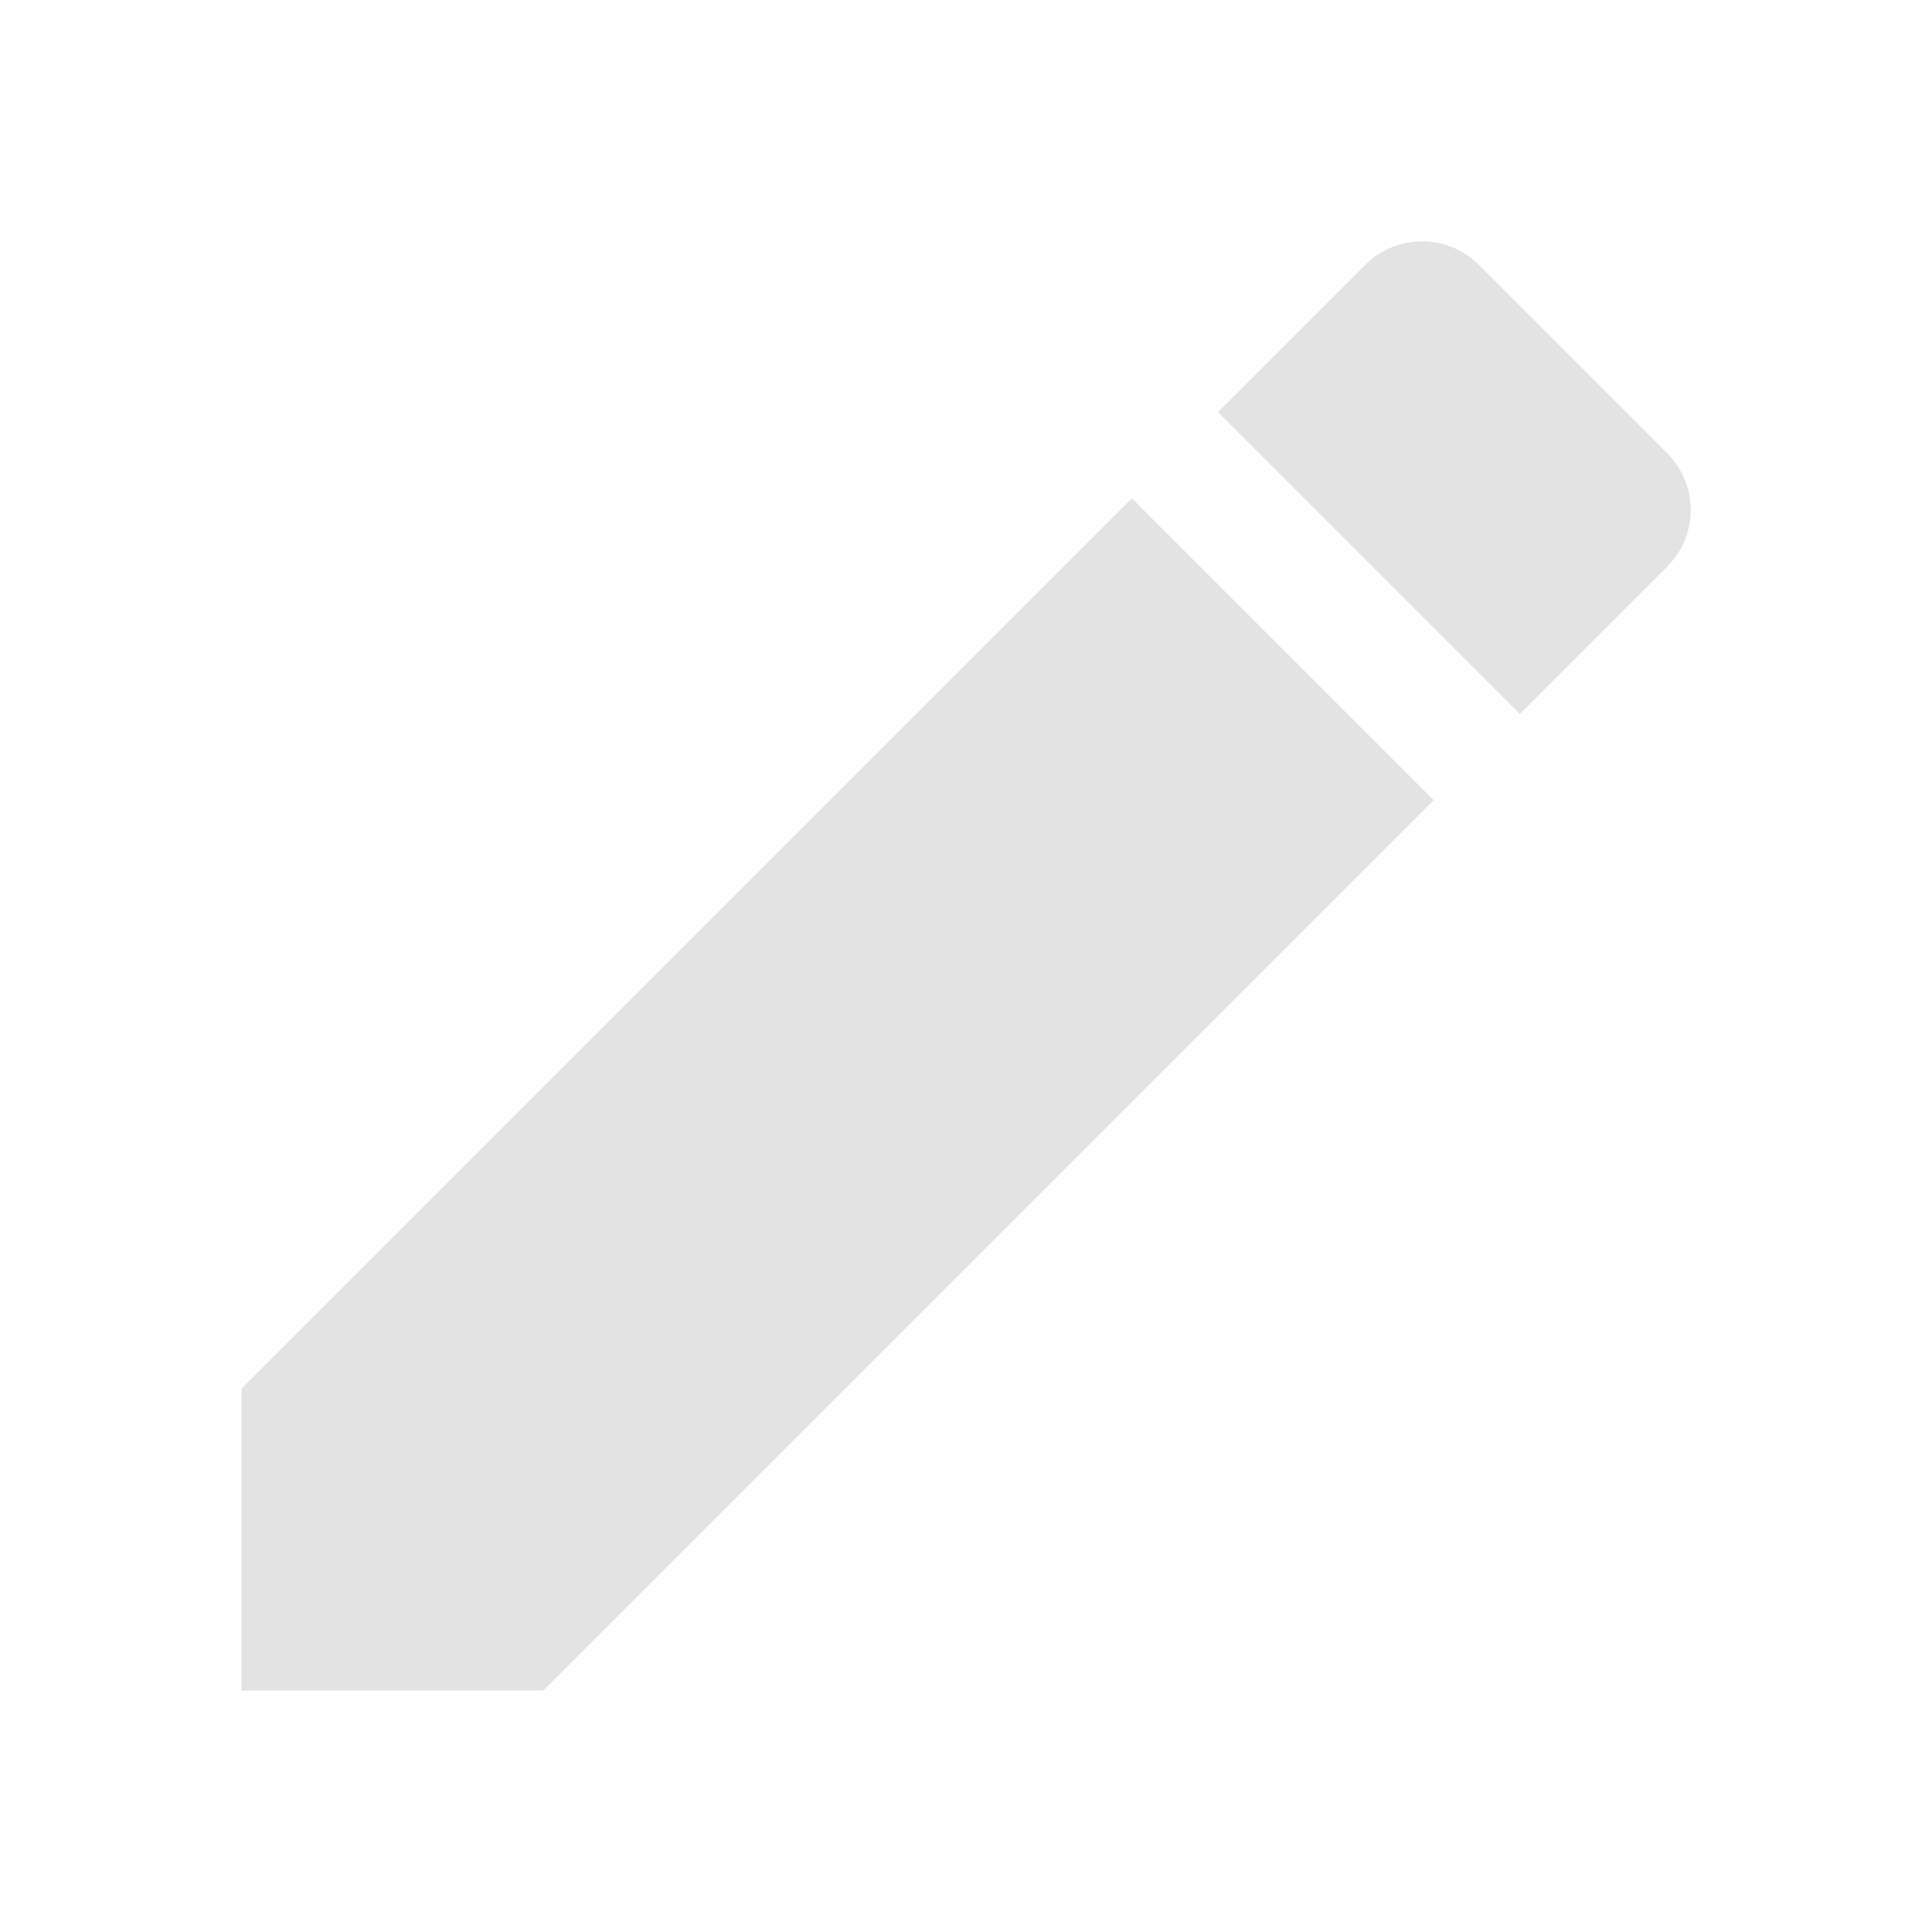
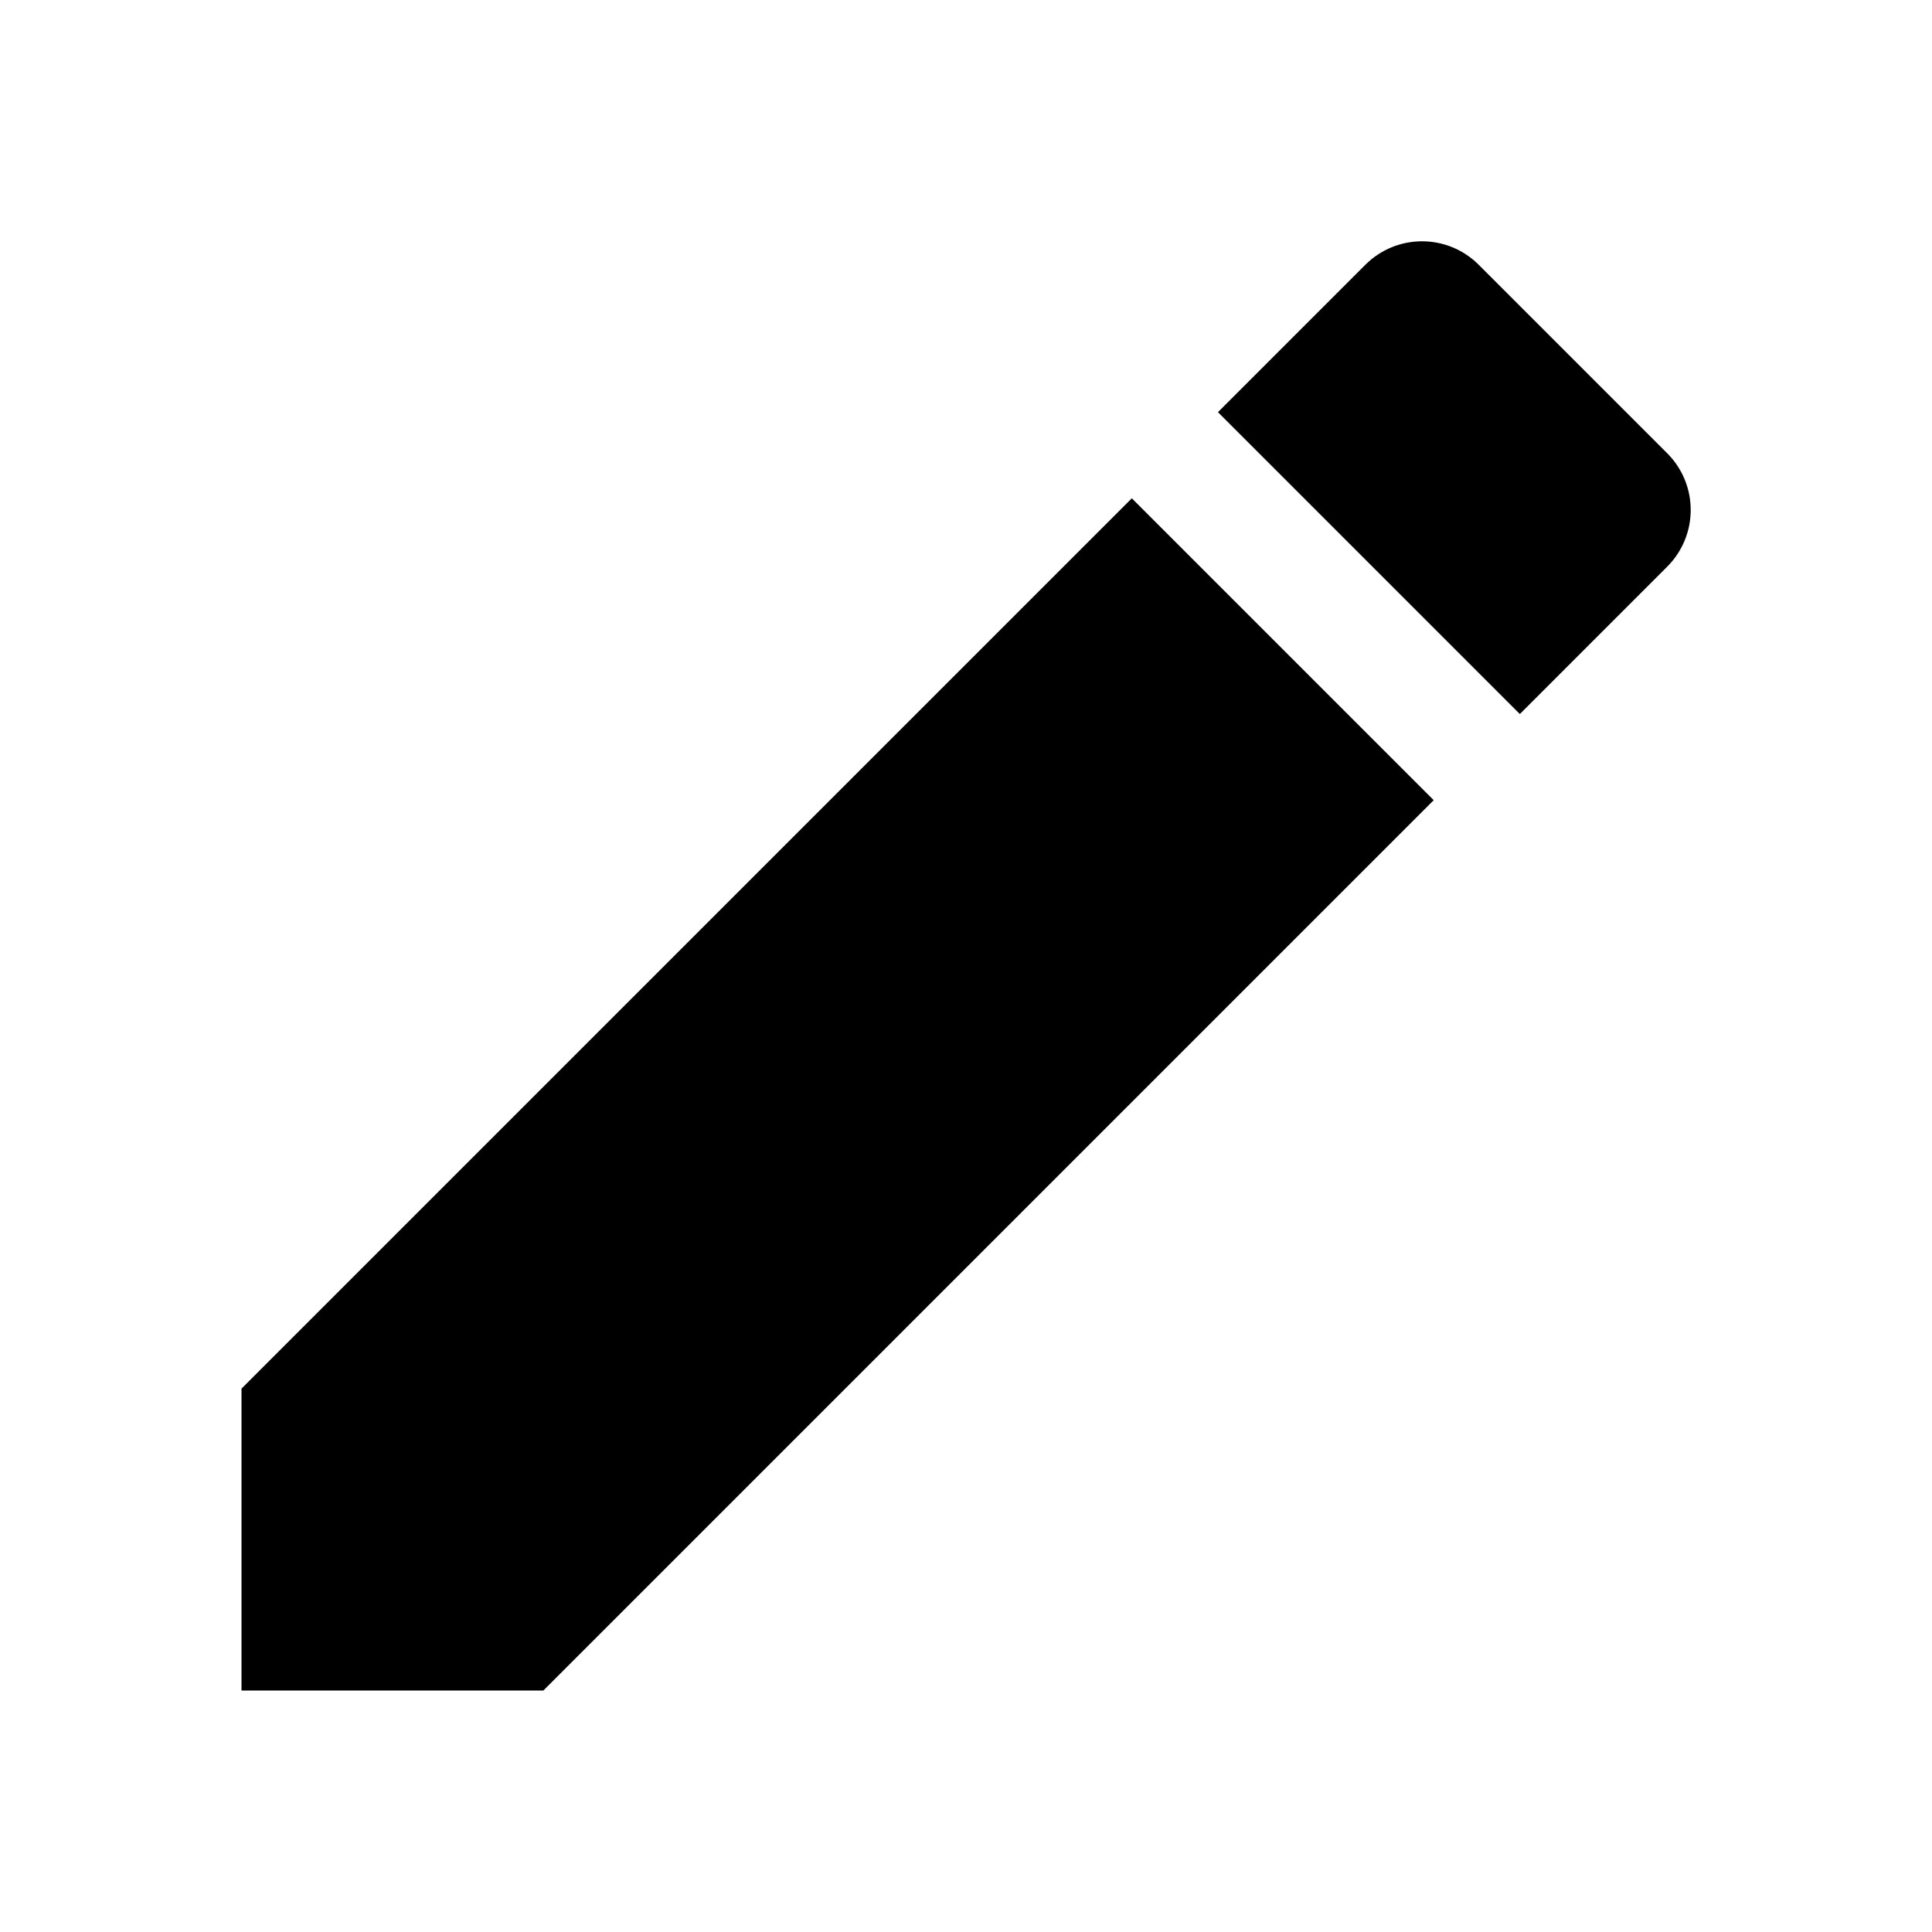
- <svg xmlns="http://www.w3.org/2000/svg" height="24px" viewBox="0 0 24 24" width="24px" fill="#e3e3e3">
+ <svg xmlns="http://www.w3.org/2000/svg" height="24px" viewBox="0 0 24 24" width="24px" fill="currentColor">
  <path d="M0 0h24v24H0z" fill="none" />
  <path d="M3 17.25V21h3.75L17.81 9.94l-3.75-3.75L3 17.25zM20.71 7.04c.39-.39.39-1.02 0-1.41l-2.34-2.34c-.39-.39-1.02-.39-1.41 0l-1.83 1.83 3.75 3.75 1.83-1.83z" />
</svg>
